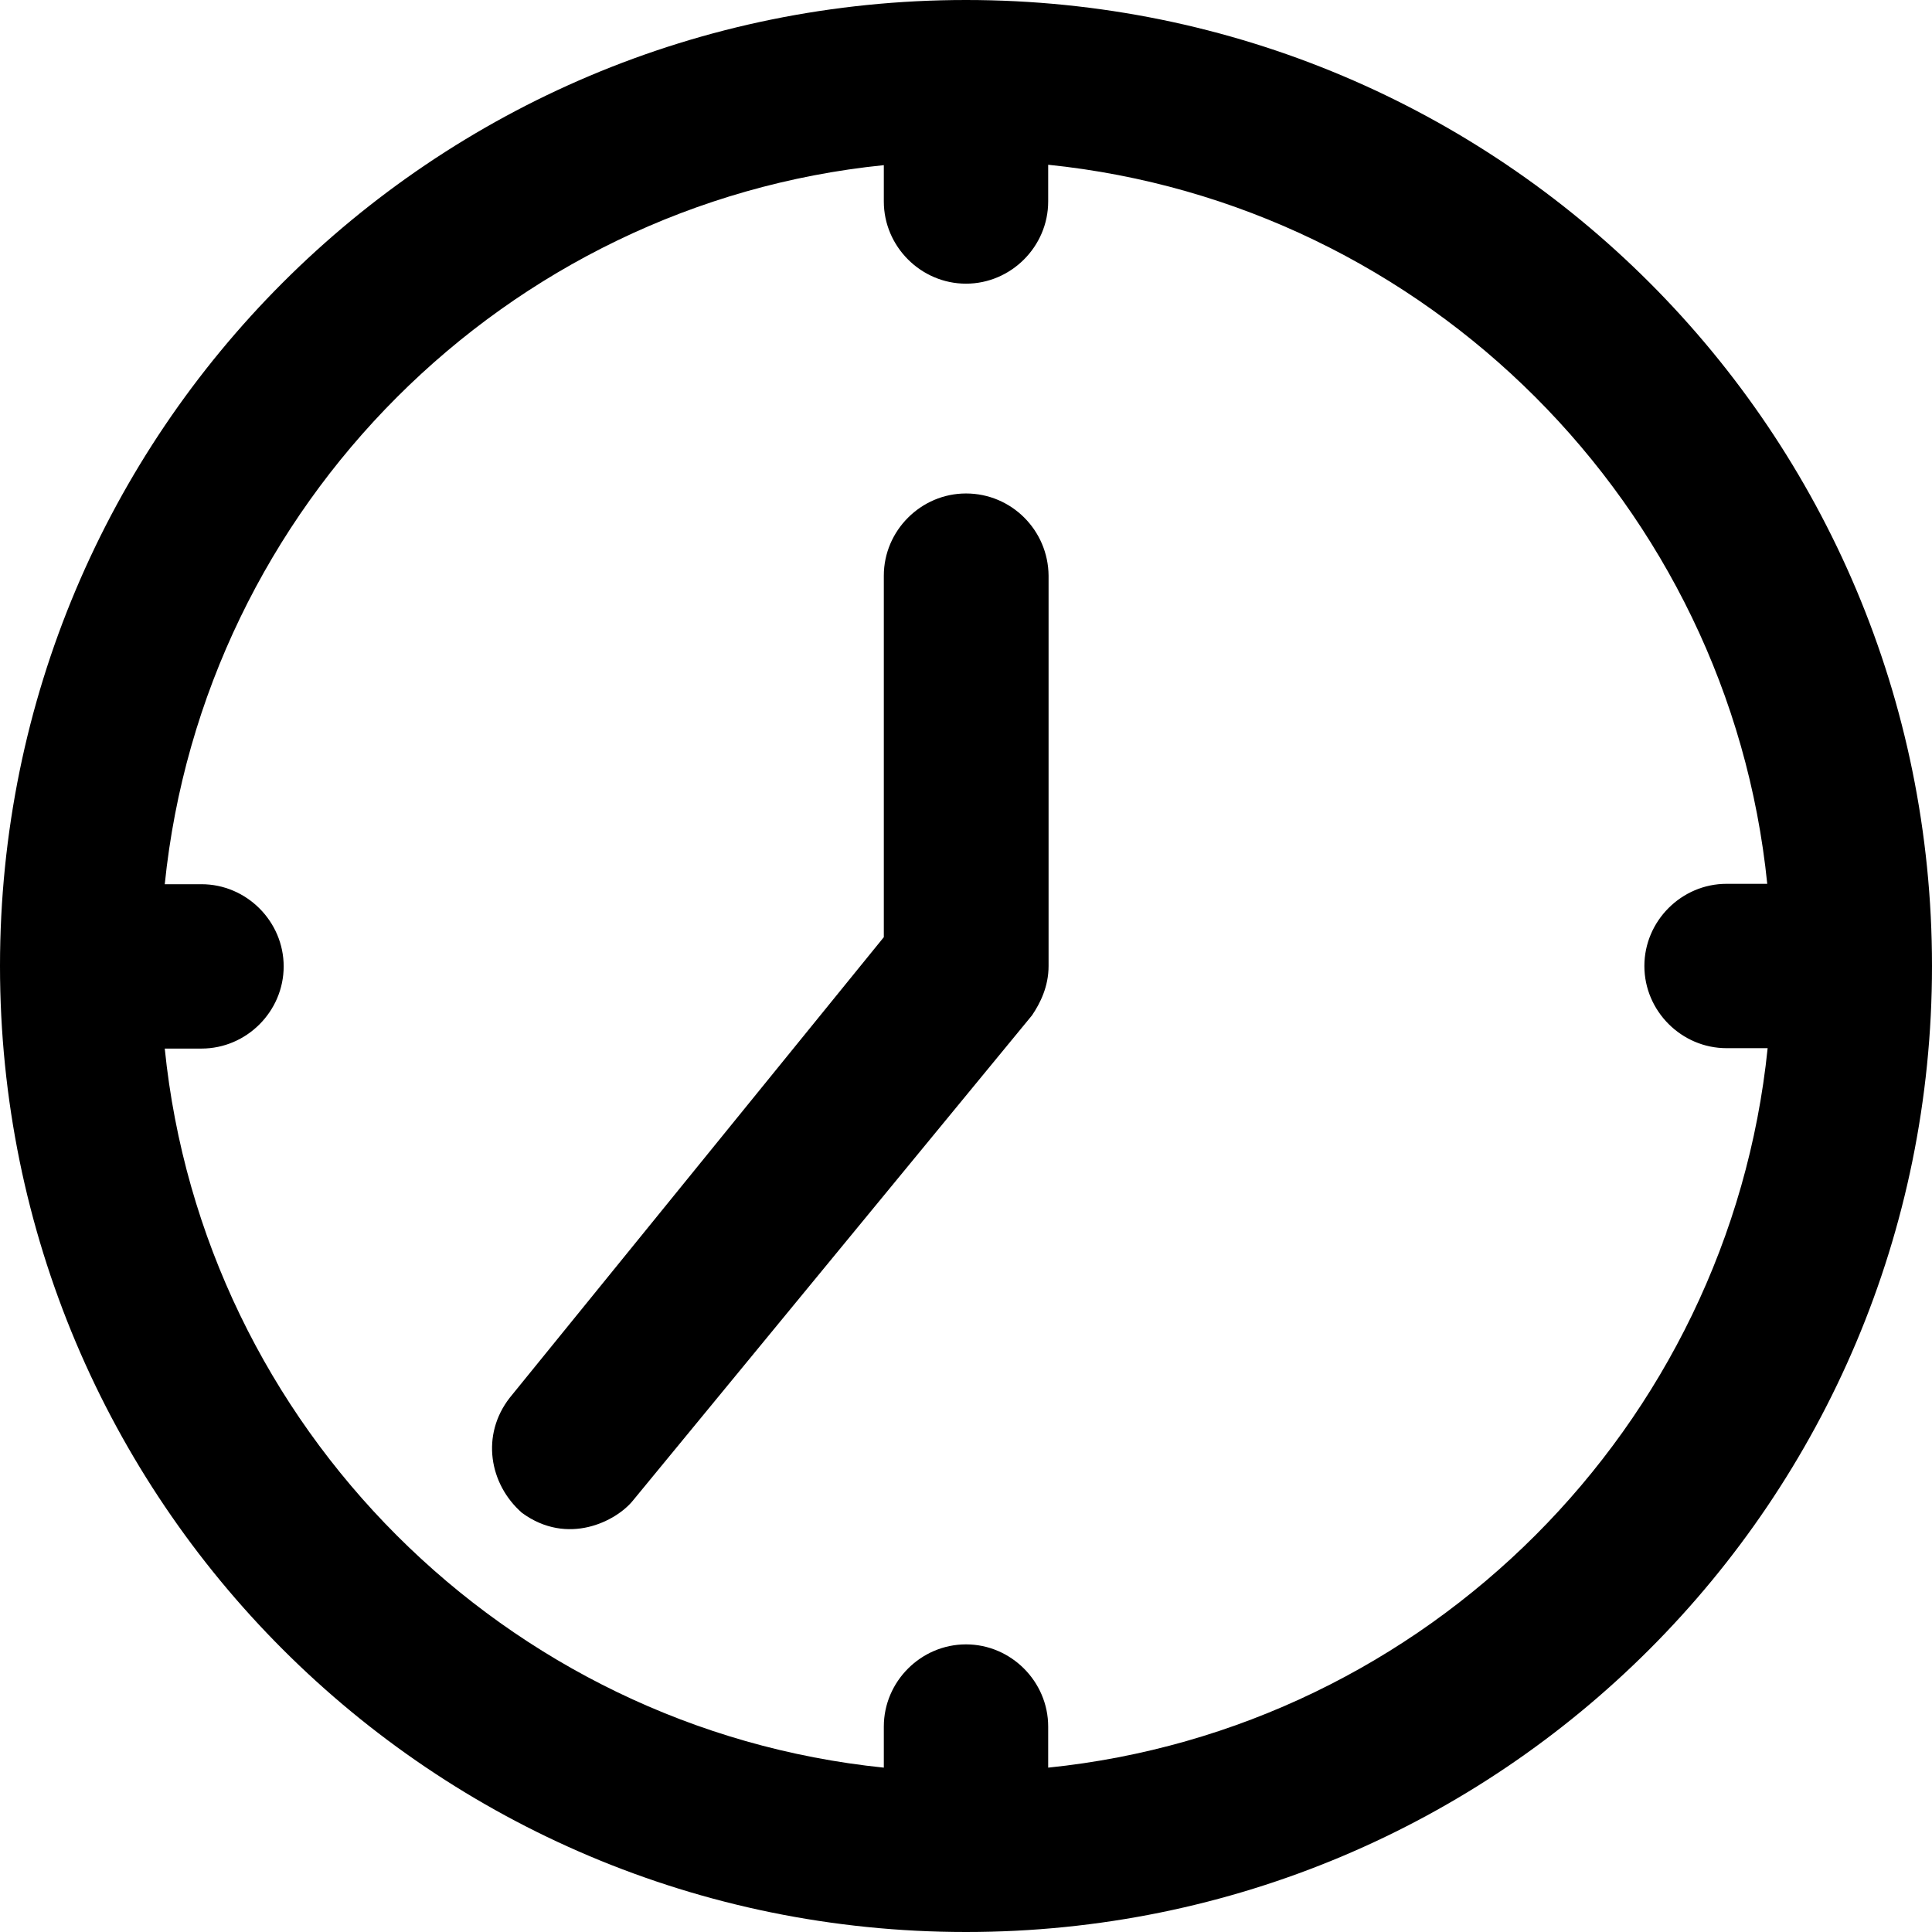
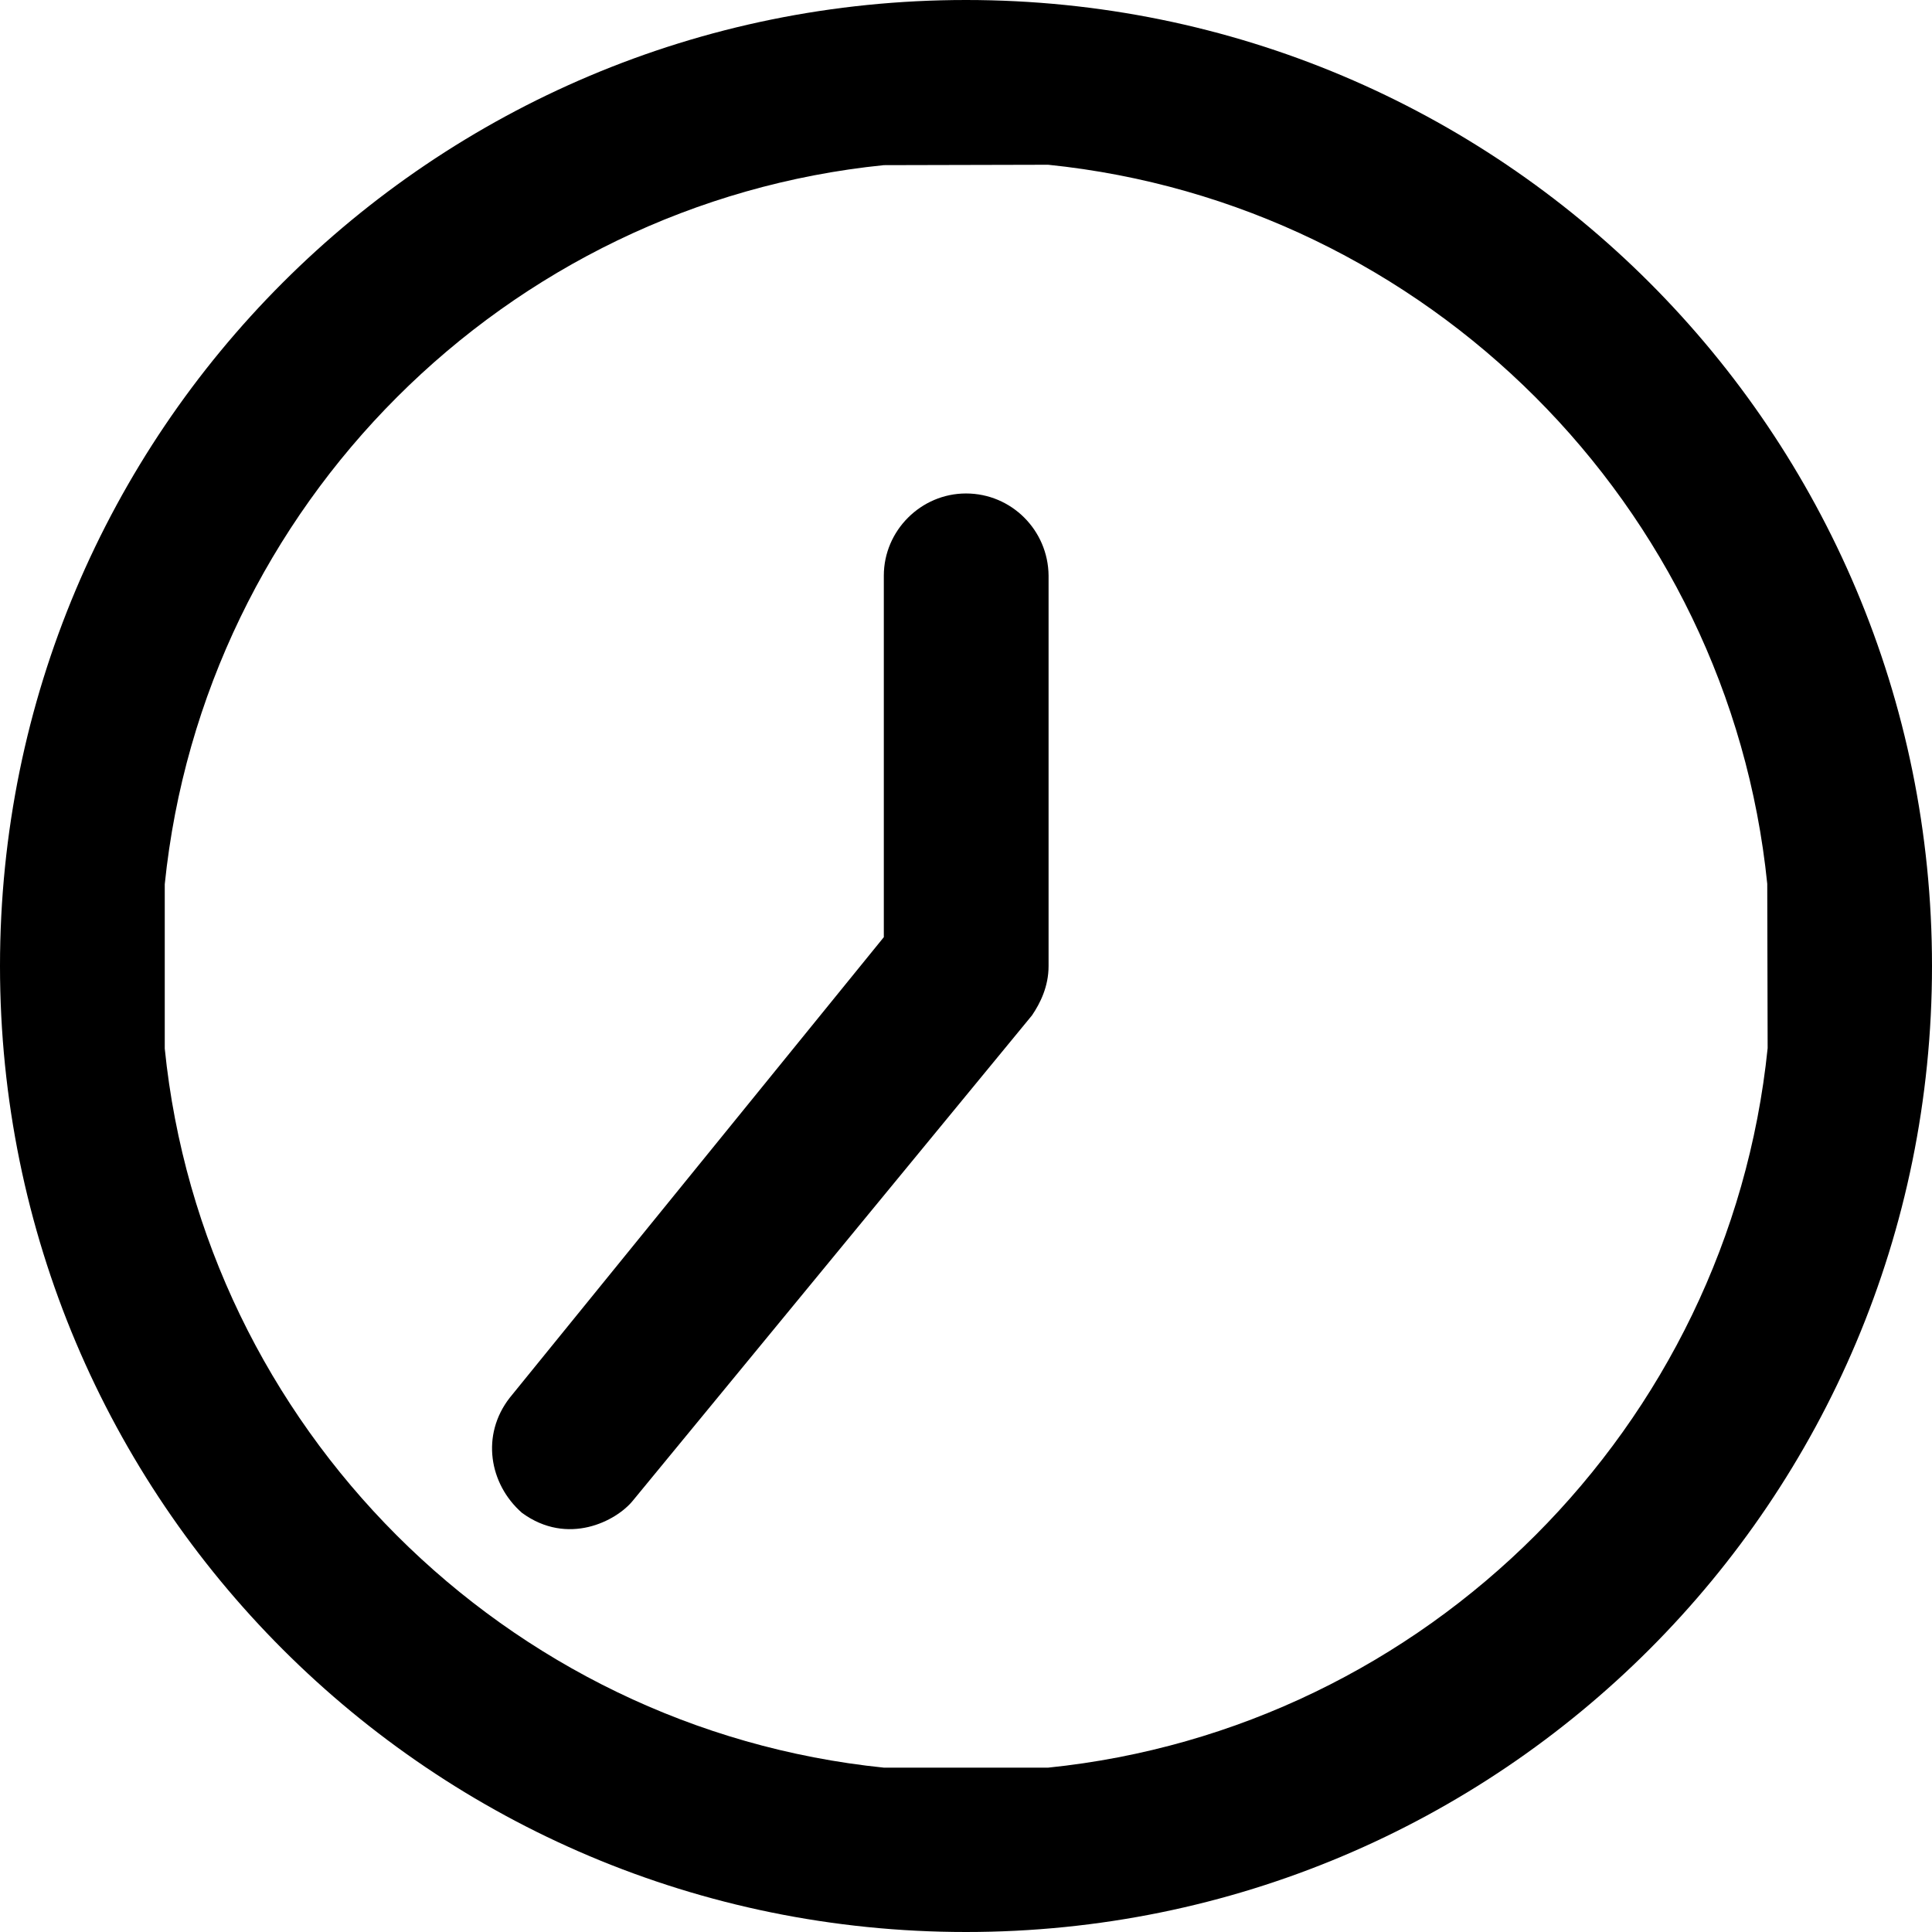
- <svg xmlns="http://www.w3.org/2000/svg" version="1.1" id="Layer_1" x="0px" y="0px" viewBox="0 0 489 489" style="enable-background:new 0 0 489 489;" xml:space="preserve">
-   <g>
-     <g>
-       <path d="M244.5,0C109.3,0,0,109.3,0,244.5S109.3,489,244.5,489S489,379.8,489,244.5S379.8,0,244.5,0z M265.3,447.4V437    c0-11.4-9.4-20.8-20.8-20.8s-20.8,9.4-20.8,20.8v10.4c-95.8-9.8-172.3-86.3-182-182H51c11.4,0,20.8-9.4,20.8-20.8    s-9.4-20.8-20.8-20.8h-9.3c9.8-95.8,86.3-172.3,182-182V51c0,11.4,9.4,20.8,20.8,20.8s20.8-9.4,20.8-20.8v-9.3    c95.8,9.8,172.3,86.3,182,182H437c-11.4,0-20.8,9.4-20.8,20.8s9.4,20.8,20.8,20.8h10.4C437.6,361.1,361.1,437.6,265.3,447.4z" />
-       <path d="M244.5,124.9c-11.4,0-20.8,9.4-20.8,20.8v91.5L129,353.8c-7.3,9.4-5.2,21.8,3.1,29.1c11.6,8.5,23.9,2.1,28.1-3.1    l101-122.8c2.1-3.1,4.2-7.3,4.2-12.5v-98.8C265.3,134.2,256,124.9,244.5,124.9z" />
-     </g>
-   </g>
-   <g>
- </g>
-   <g>
- </g>
-   <g>
- </g>
-   <g>
- </g>
-   <g>
- </g>
-   <g>
- </g>
-   <g>
- </g>
-   <g>
- </g>
-   <g>
- </g>
-   <g>
- </g>
-   <g>
- </g>
-   <g>
- </g>
-   <g>
- </g>
-   <g>
- </g>
-   <g>
- </g>
+ <svg xmlns="http://www.w3.org/2000/svg" version="1.1" id="Layer_1" x="0px" y="0px" viewBox="0 0 489 489" style="enable-background:new 0 0 489 489;">
+   <path d="M 244.5 0 C 109.3 0 0 109.3 0 244.5 C 0 379.7 109.3 489 244.5 489 C 379.7 489 489 379.8 489 244.5 C 489 109.2 379.8 0 244.5 0 Z M 265.3 447.4 L 223.7 447.4 C 127.9 437.6 51.4 361.1 41.7 265.4 L 41.7 223.8 C 51.5 128 128 51.5 223.7 41.8 L 265.3 41.7 C 361.1 51.5 437.6 128 447.3 223.7 L 447.4 265.3 C 437.6 361.1 361.1 437.6 265.3 447.4 Z" style="stroke-width: 0px; stroke-miterlimit: 1;" />
+   <path d="M 244.5 124.9 C 233.1 124.9 223.7 134.3 223.7 145.7 L 223.7 237.2 L 129 353.8 C 121.7 363.2 123.8 375.6 132.1 382.9 C 143.7 391.4 156 385 160.2 379.8 L 261.2 257 C 263.3 253.9 265.4 249.7 265.4 244.5 L 265.4 145.7 C 265.3 134.2 256 124.9 244.5 124.9 Z" />
</svg>
